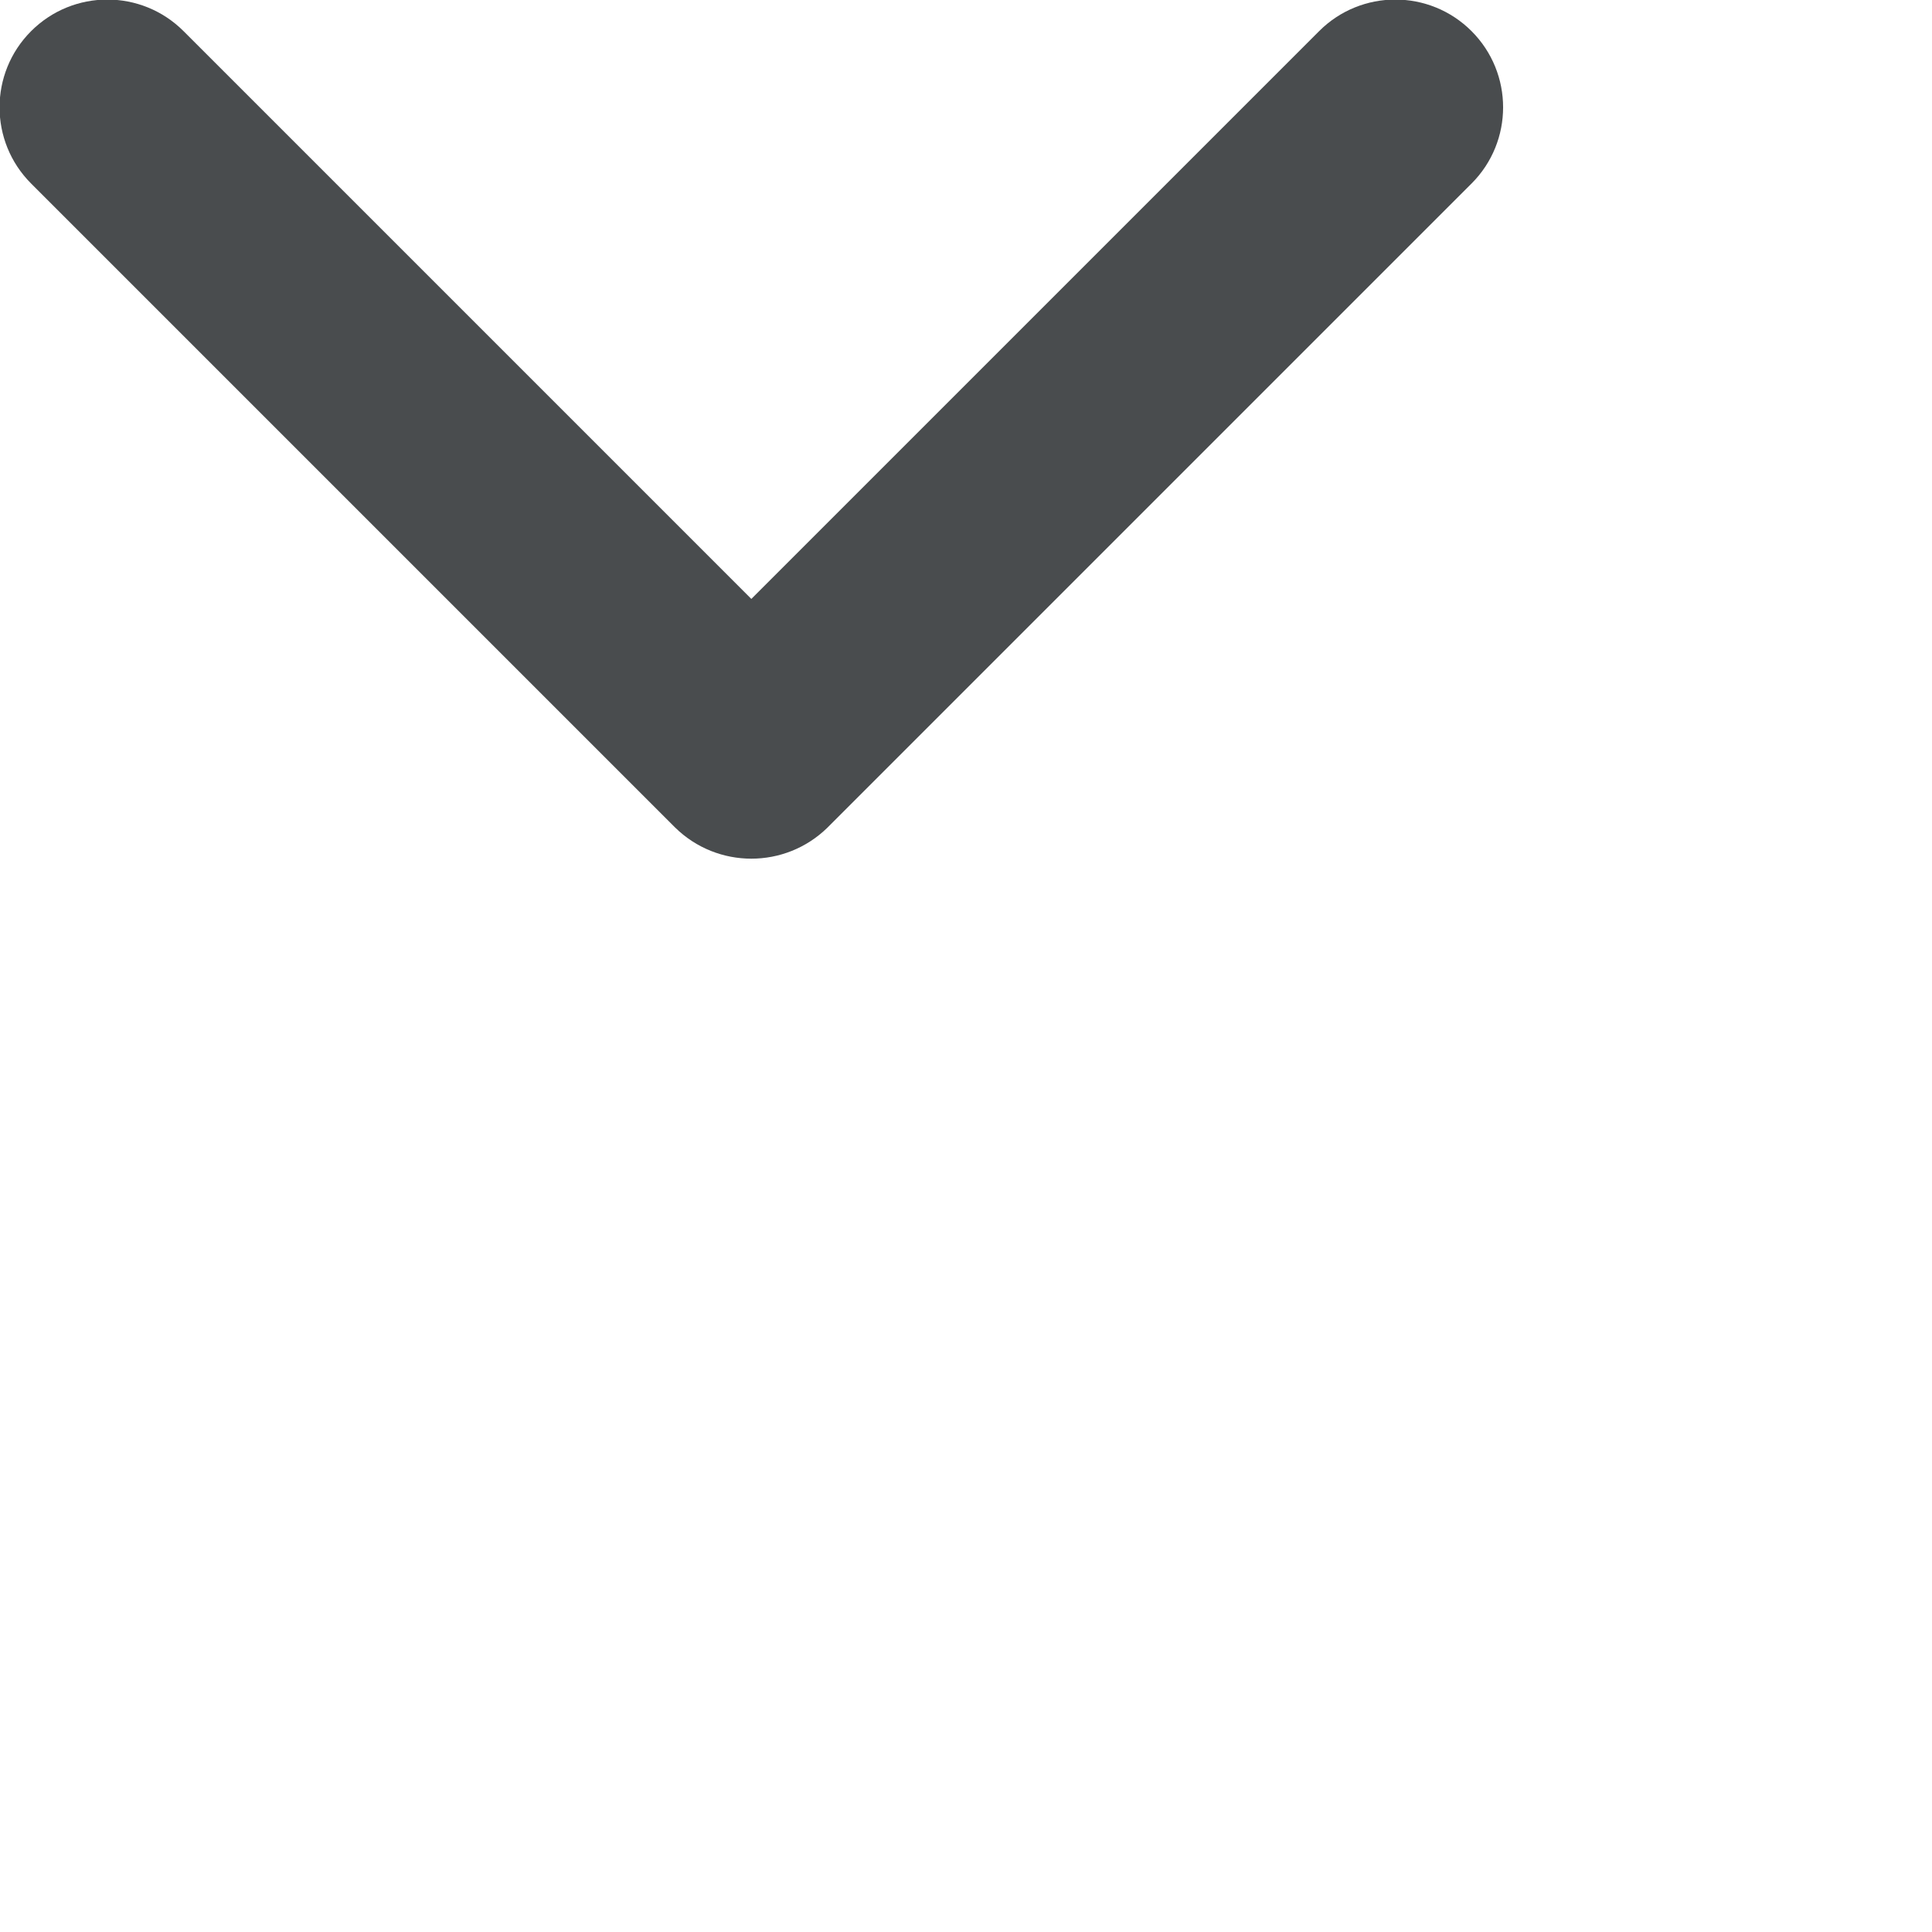
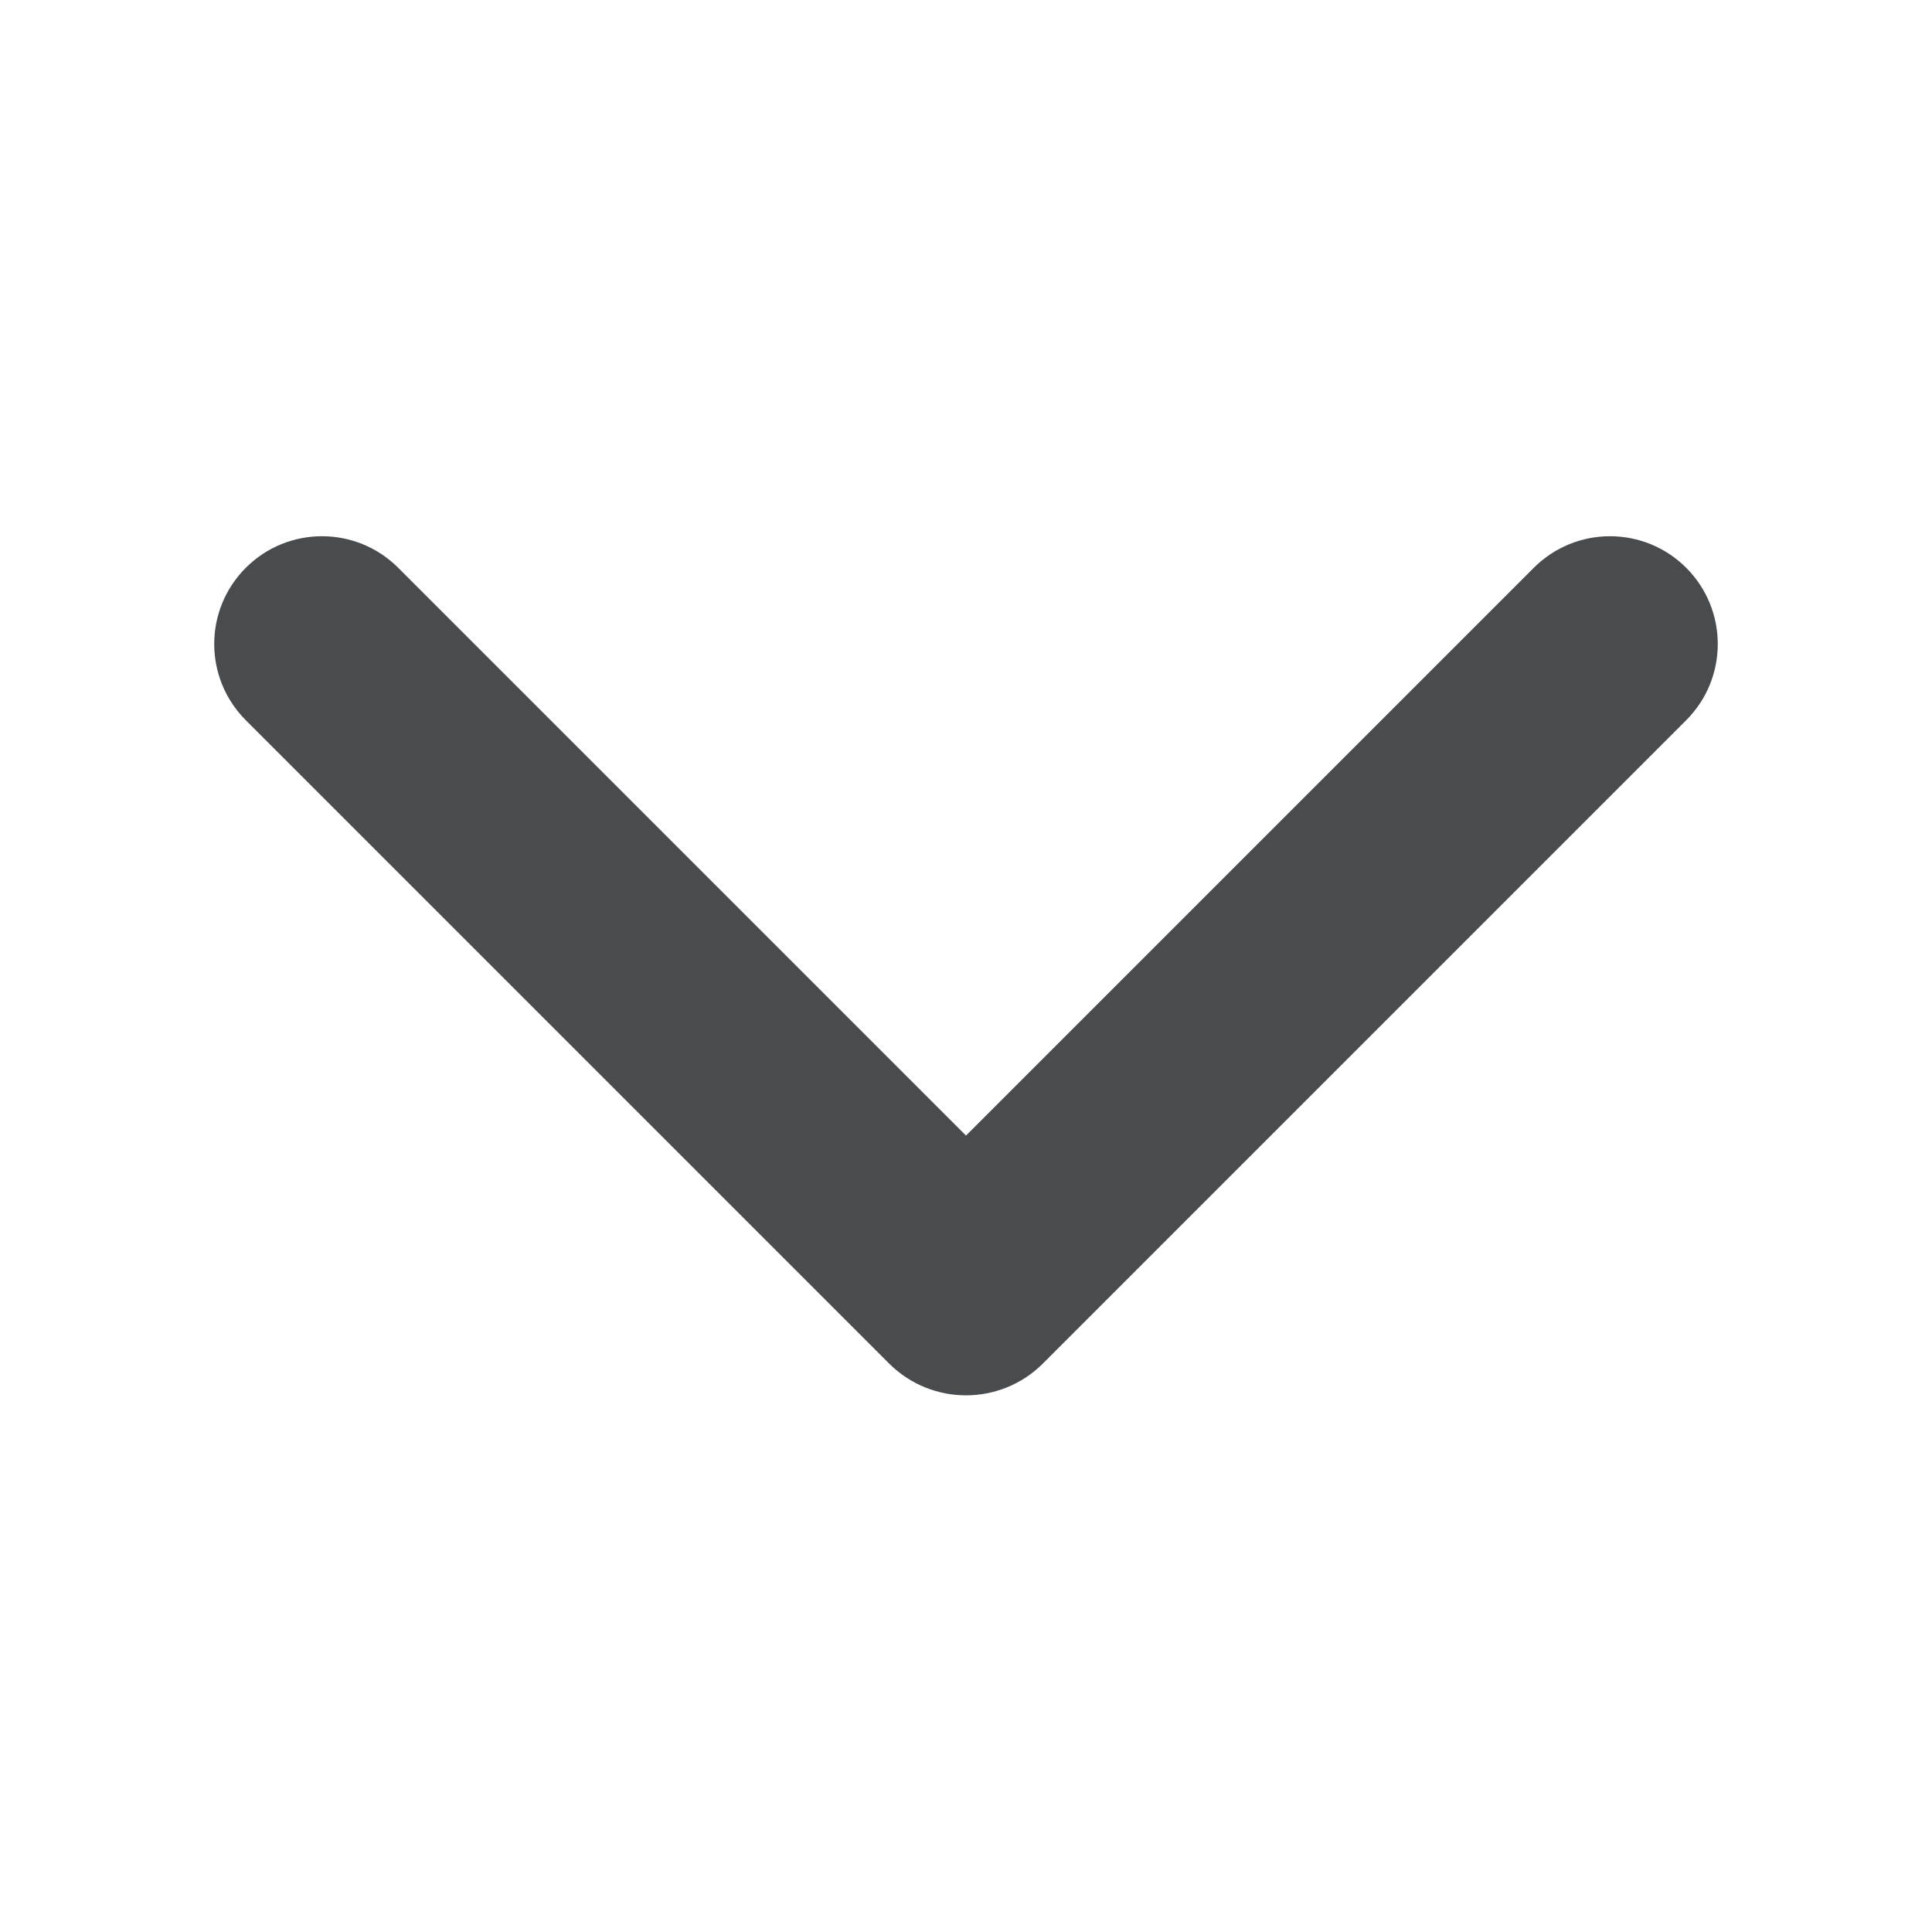
<svg xmlns="http://www.w3.org/2000/svg" width="18" height="18" viewBox="0 0 18 18">
-   <path fill="#494c4e" d="M13.71,1.71l-6,6a1.014,1.014,0,0,1-1.42,0l-6-6A1,1,0,0,1,1.71.29L7,5.58,12.29.29a1,1,0,0,1,1.42,1.42Z" />
+   <path fill="#494c4e" d="M15.71 6.71l-6 6a1.014 1.014 0 01-1.42 0l-6-6a1.004 1.004 0 011.42-1.42L9 10.58l5.29-5.29a1.004 1.004 0 011.42 1.42z" />
</svg>
